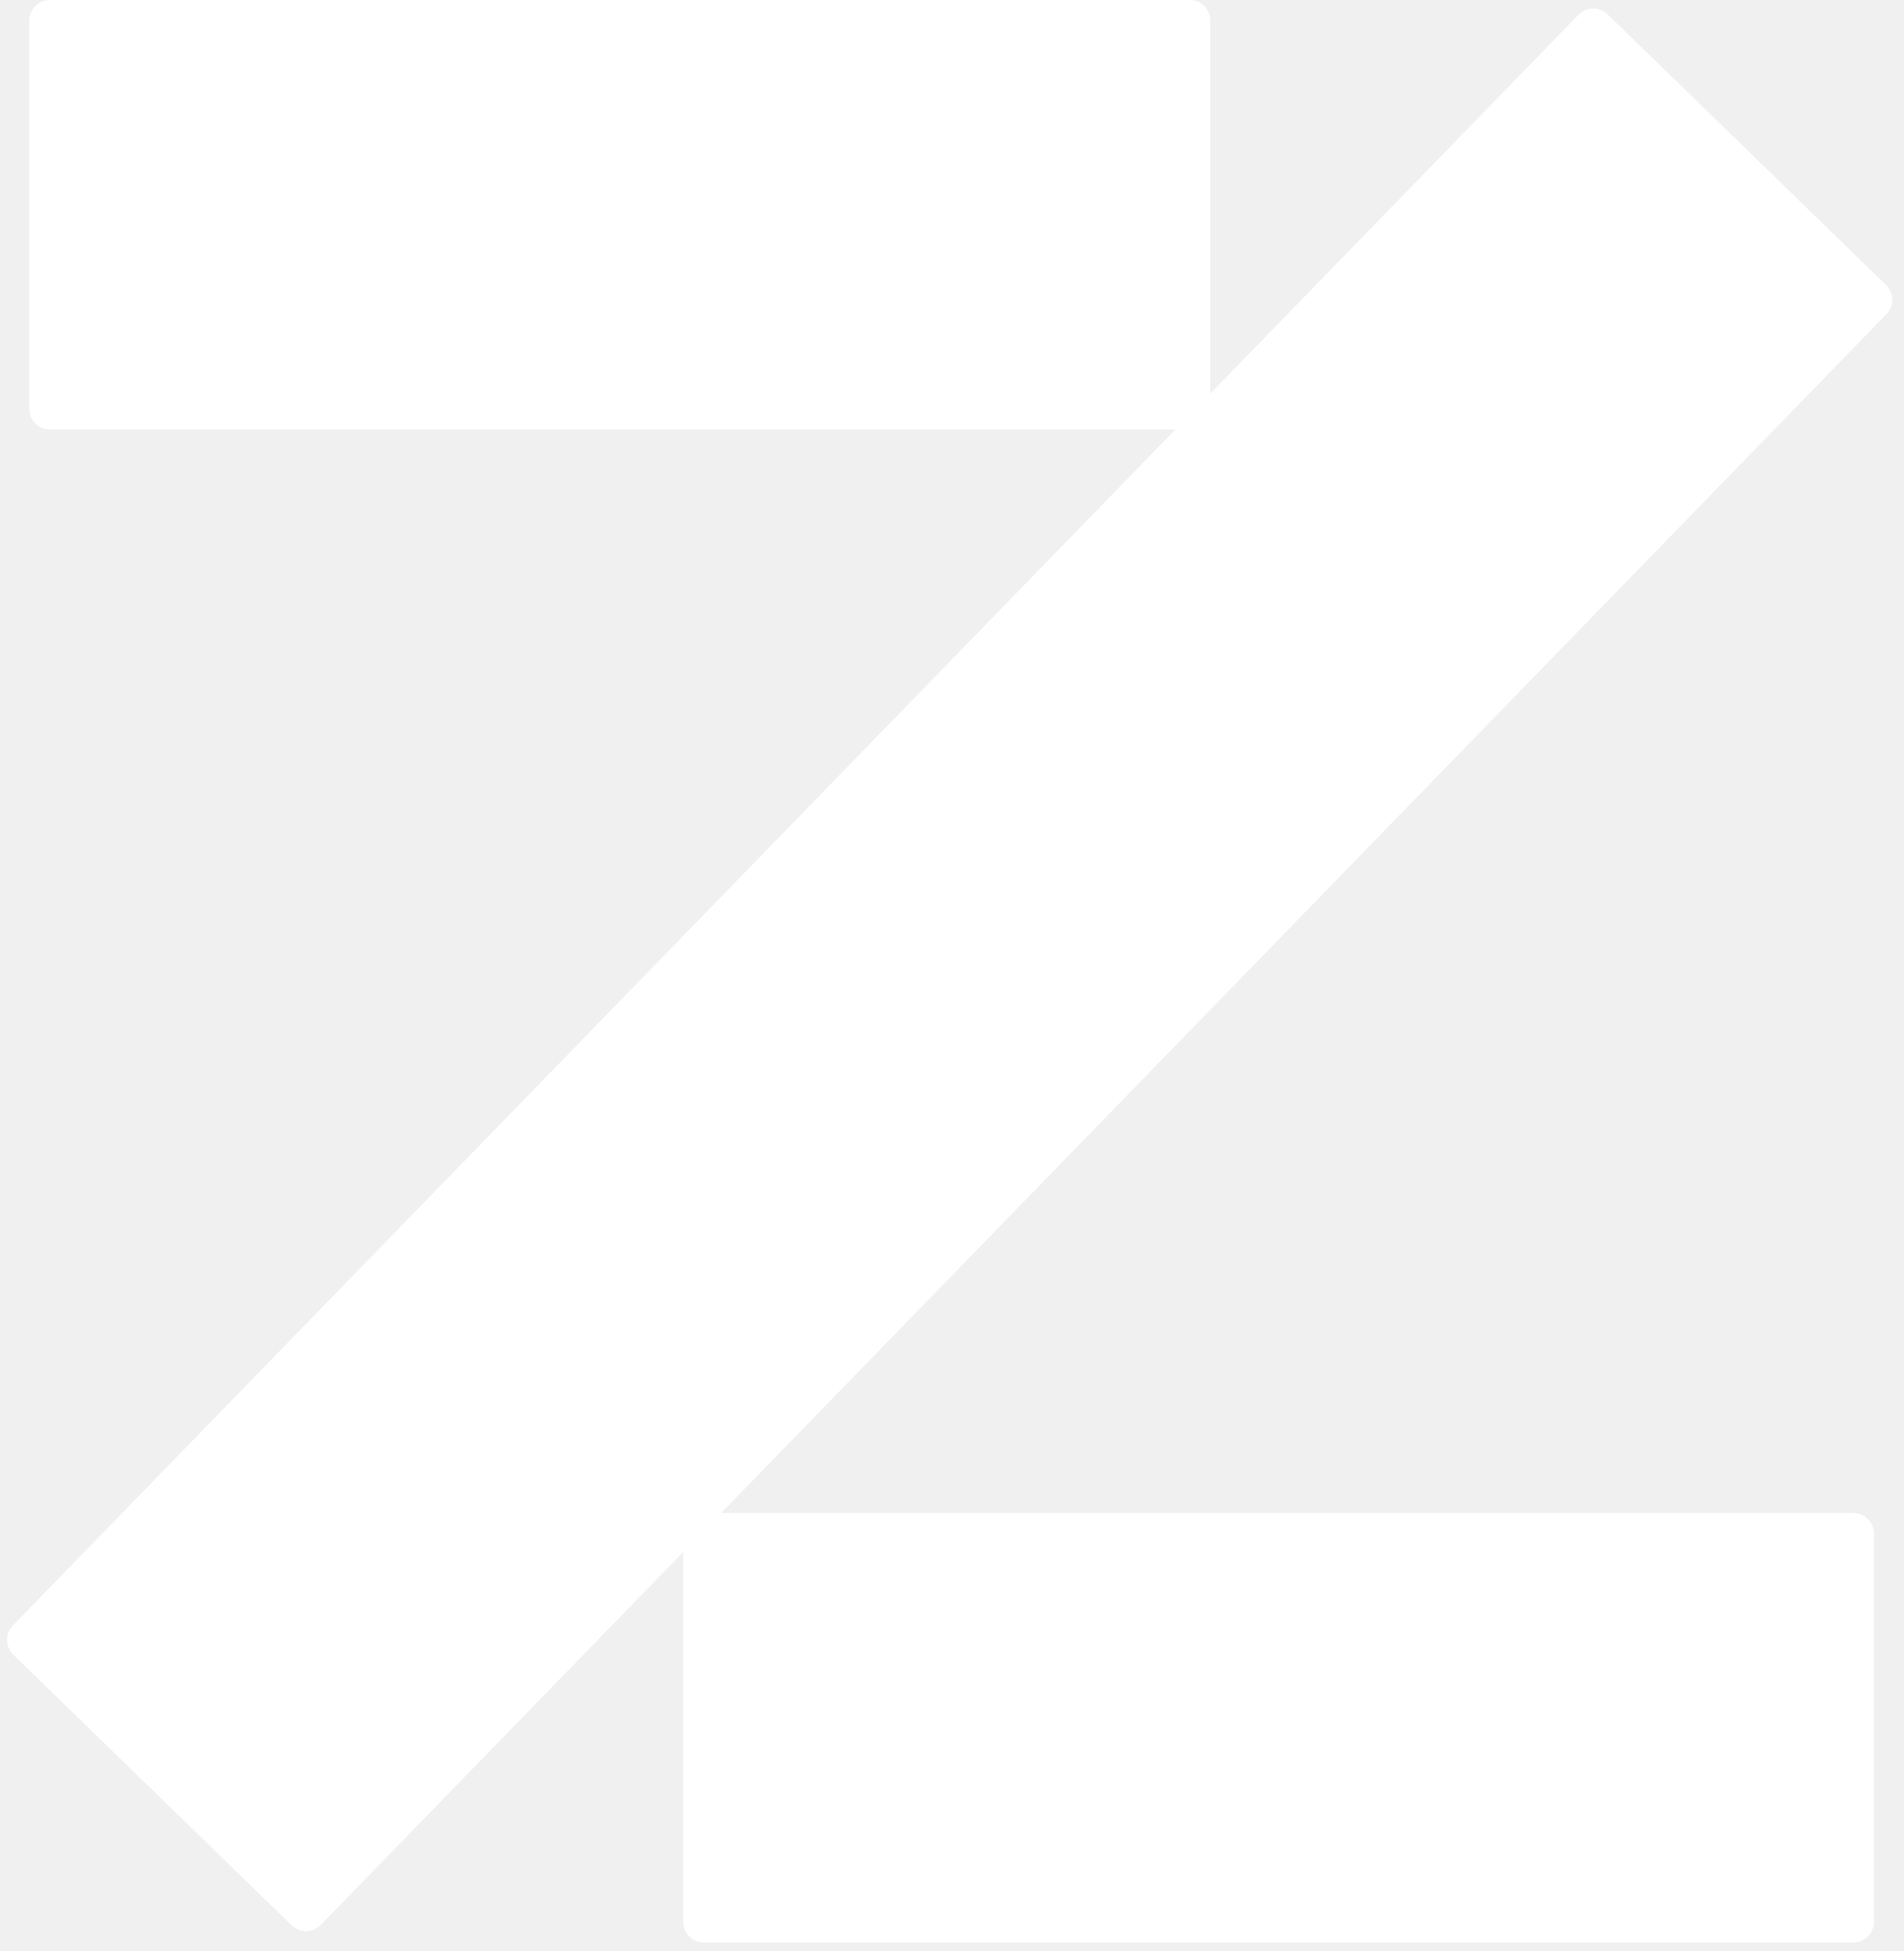
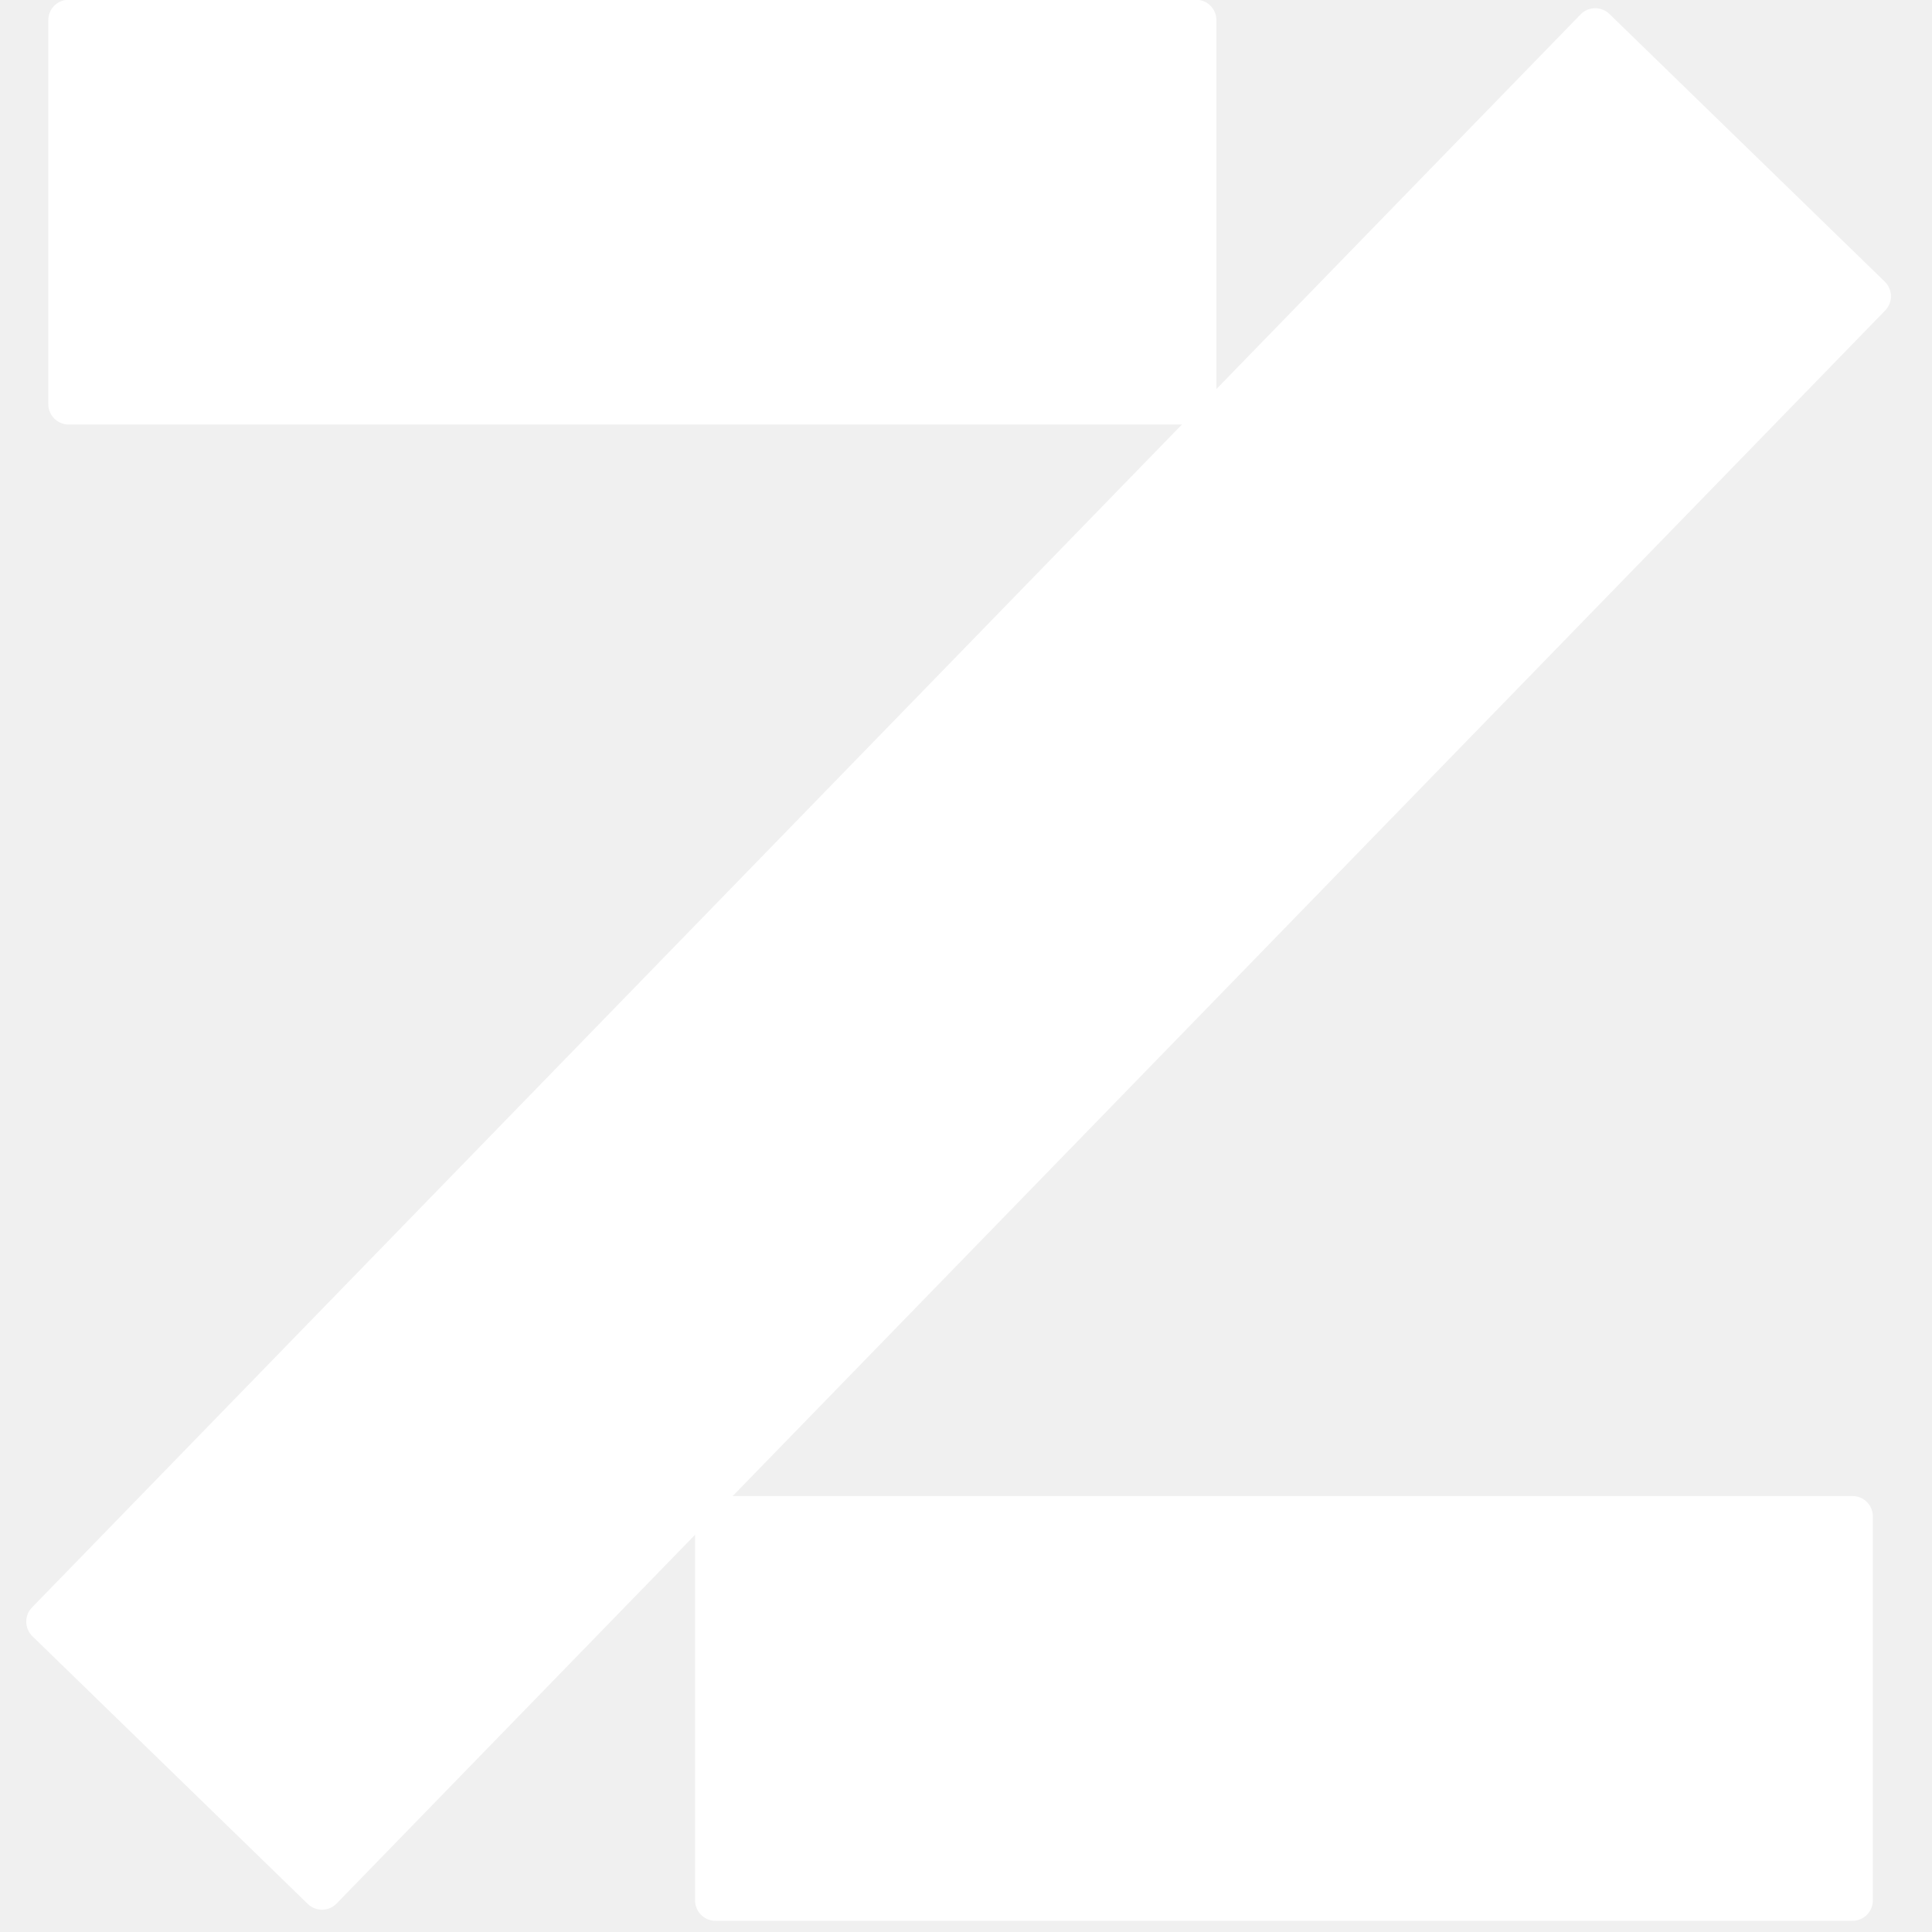
- <svg xmlns="http://www.w3.org/2000/svg" width="80" height="82" viewBox="0 0 80 82" fill="none">
-   <rect x="1.231" width="49.641" height="18.051" rx="0.866" fill="white" />
-   <rect x="28.718" y="63.591" width="50.051" height="18.051" rx="0.866" fill="white" />
-   <rect x="-0.063" y="68.942" width="96.147" height="18.051" rx="0.866" transform="rotate(-45.811 -0.0634766 68.9424)" fill="white" />
+ <svg xmlns="http://www.w3.org/2000/svg" width="109" height="109" viewBox="0 0 109 109" fill="none">
+   <g clip-path="url(#clip0_655_3286)">
+     <rect x="2.725" y="-0.014" width="65.903" height="23.965" rx="1.15" fill="white" />
+     <rect x="39.215" y="84.403" width="66.448" height="23.965" rx="1.15" fill="white" />
+     <rect x="1.005" y="91.514" width="127.644" height="23.965" rx="1.15" transform="rotate(-45.811 1.00488 91.5137)" fill="white" />
+   </g>
+   <defs>
+     <clipPath id="clip0_655_3286">
+       <rect width="108.93" height="108.93" fill="white" />
+     </clipPath>
+   </defs>
</svg>
